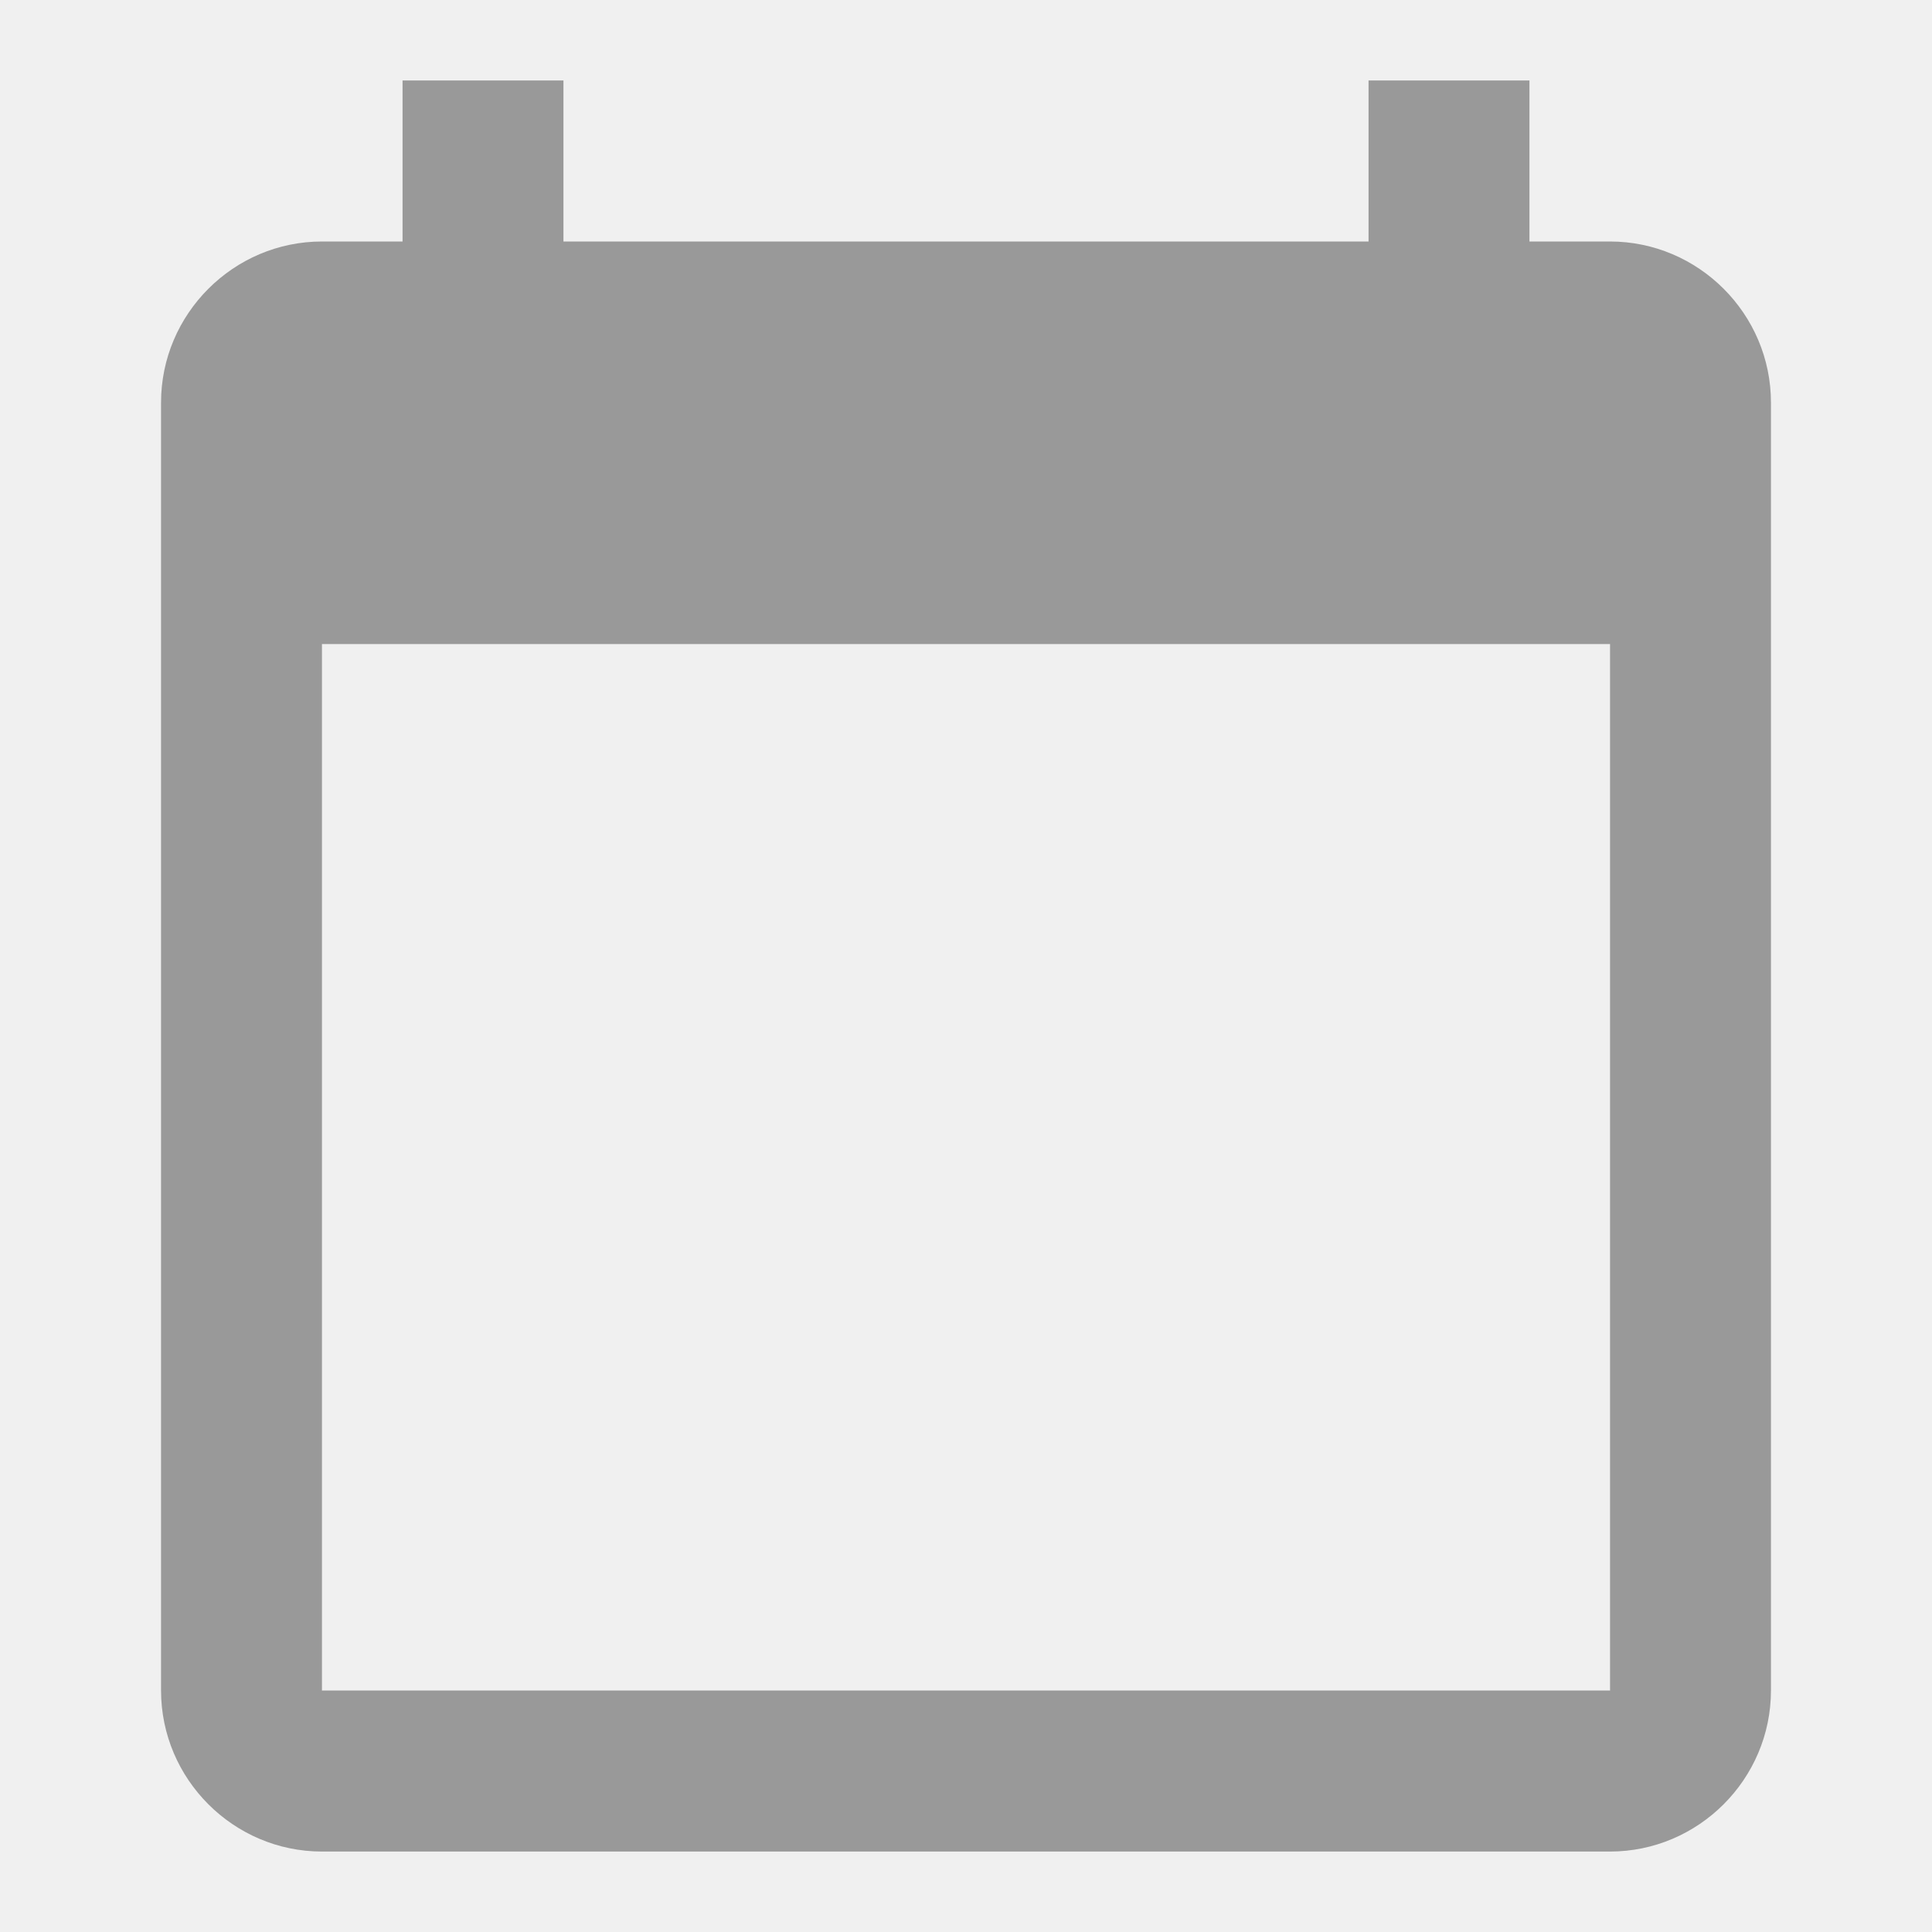
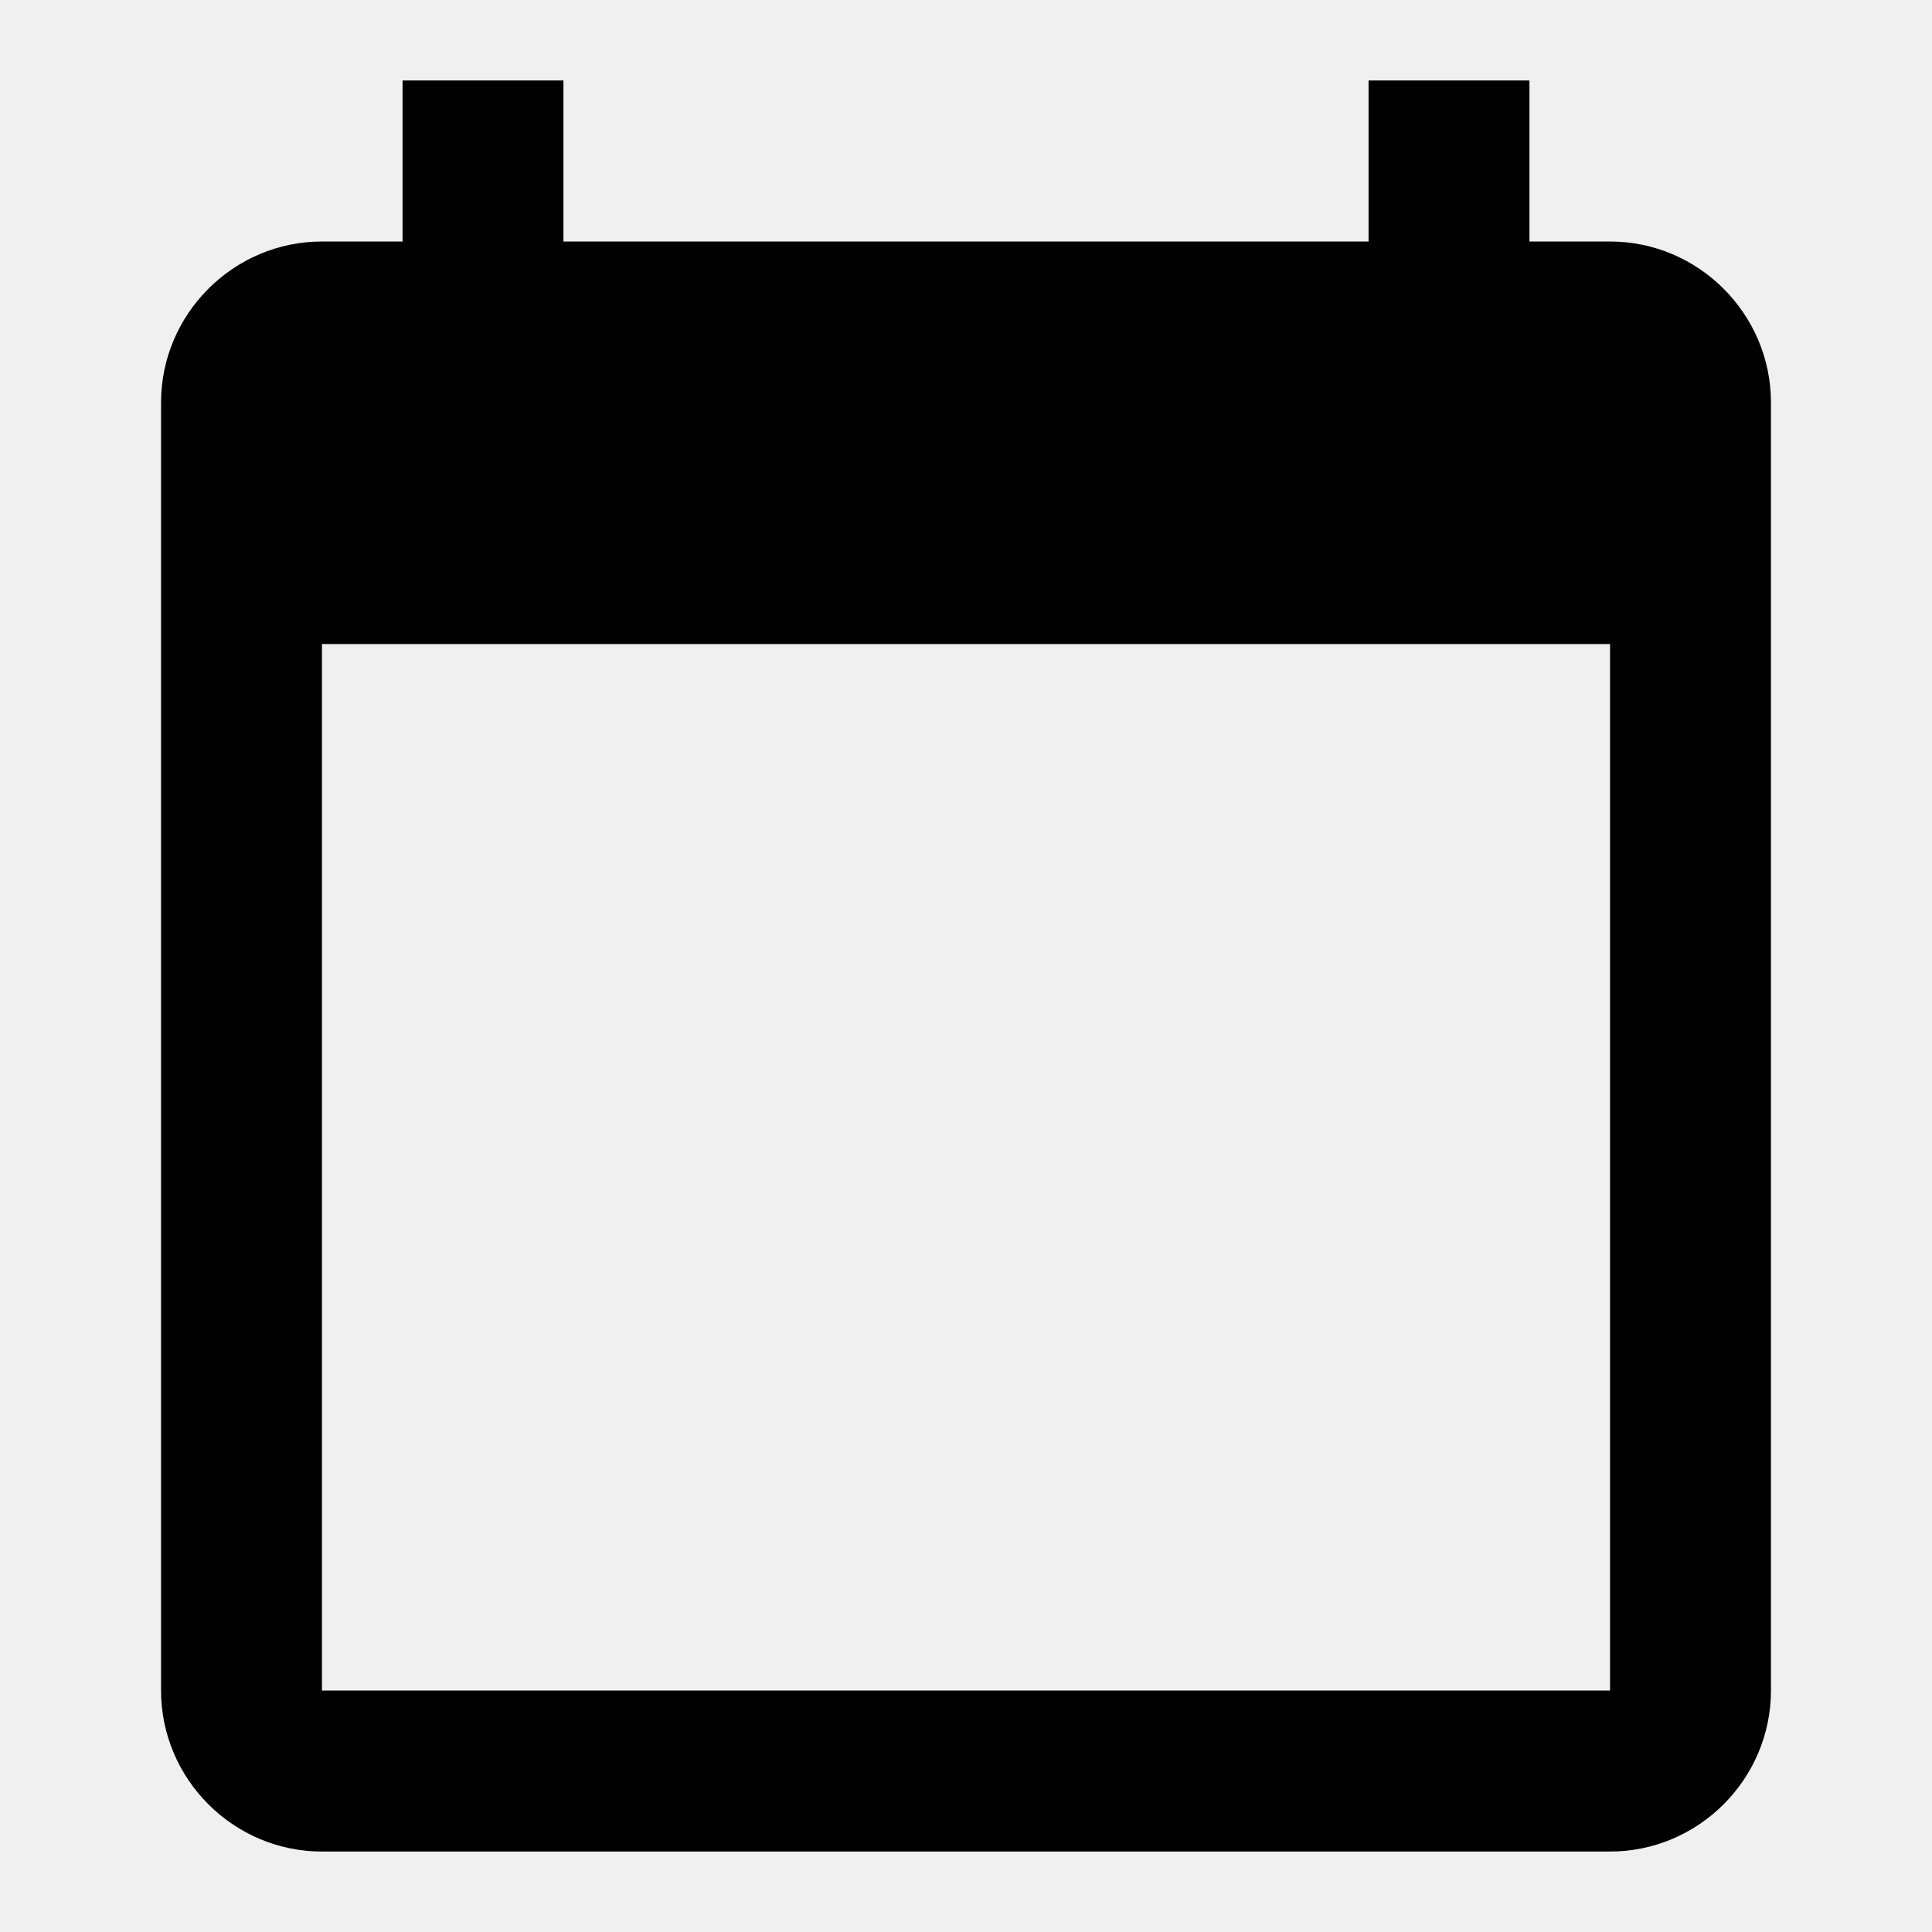
<svg xmlns="http://www.w3.org/2000/svg" width="14" height="14" viewBox="0 0 14 14" fill="none">
  <g clip-path="url(#clip0_41399_393)">
-     <path d="M11.667 1.75H11.083V0.583H9.917V1.75H4.083V0.583H2.917V1.75H2.333C1.692 1.75 1.167 2.275 1.167 2.917V12.25C1.167 12.892 1.692 13.417 2.333 13.417H11.667C12.308 13.417 12.833 12.892 12.833 12.25V2.917C12.833 2.275 12.308 1.75 11.667 1.75ZM11.667 12.25H2.333V4.667H11.667V12.25Z" fill="#999999" />
+     <path d="M11.667 1.75H11.083V0.583H9.917V1.75H4.083V0.583H2.917V1.75H2.333C1.692 1.75 1.167 2.275 1.167 2.917V12.25C1.167 12.892 1.692 13.417 2.333 13.417H11.667C12.308 13.417 12.833 12.892 12.833 12.25V2.917C12.833 2.275 12.308 1.75 11.667 1.75ZM11.667 12.25H2.333V4.667H11.667V12.25Z" fill="currentColor" />
  </g>
  <defs>
    <clipPath id="clip0_41399_393">
      <rect width="14" height="14" fill="white" />
    </clipPath>
  </defs>
</svg>
